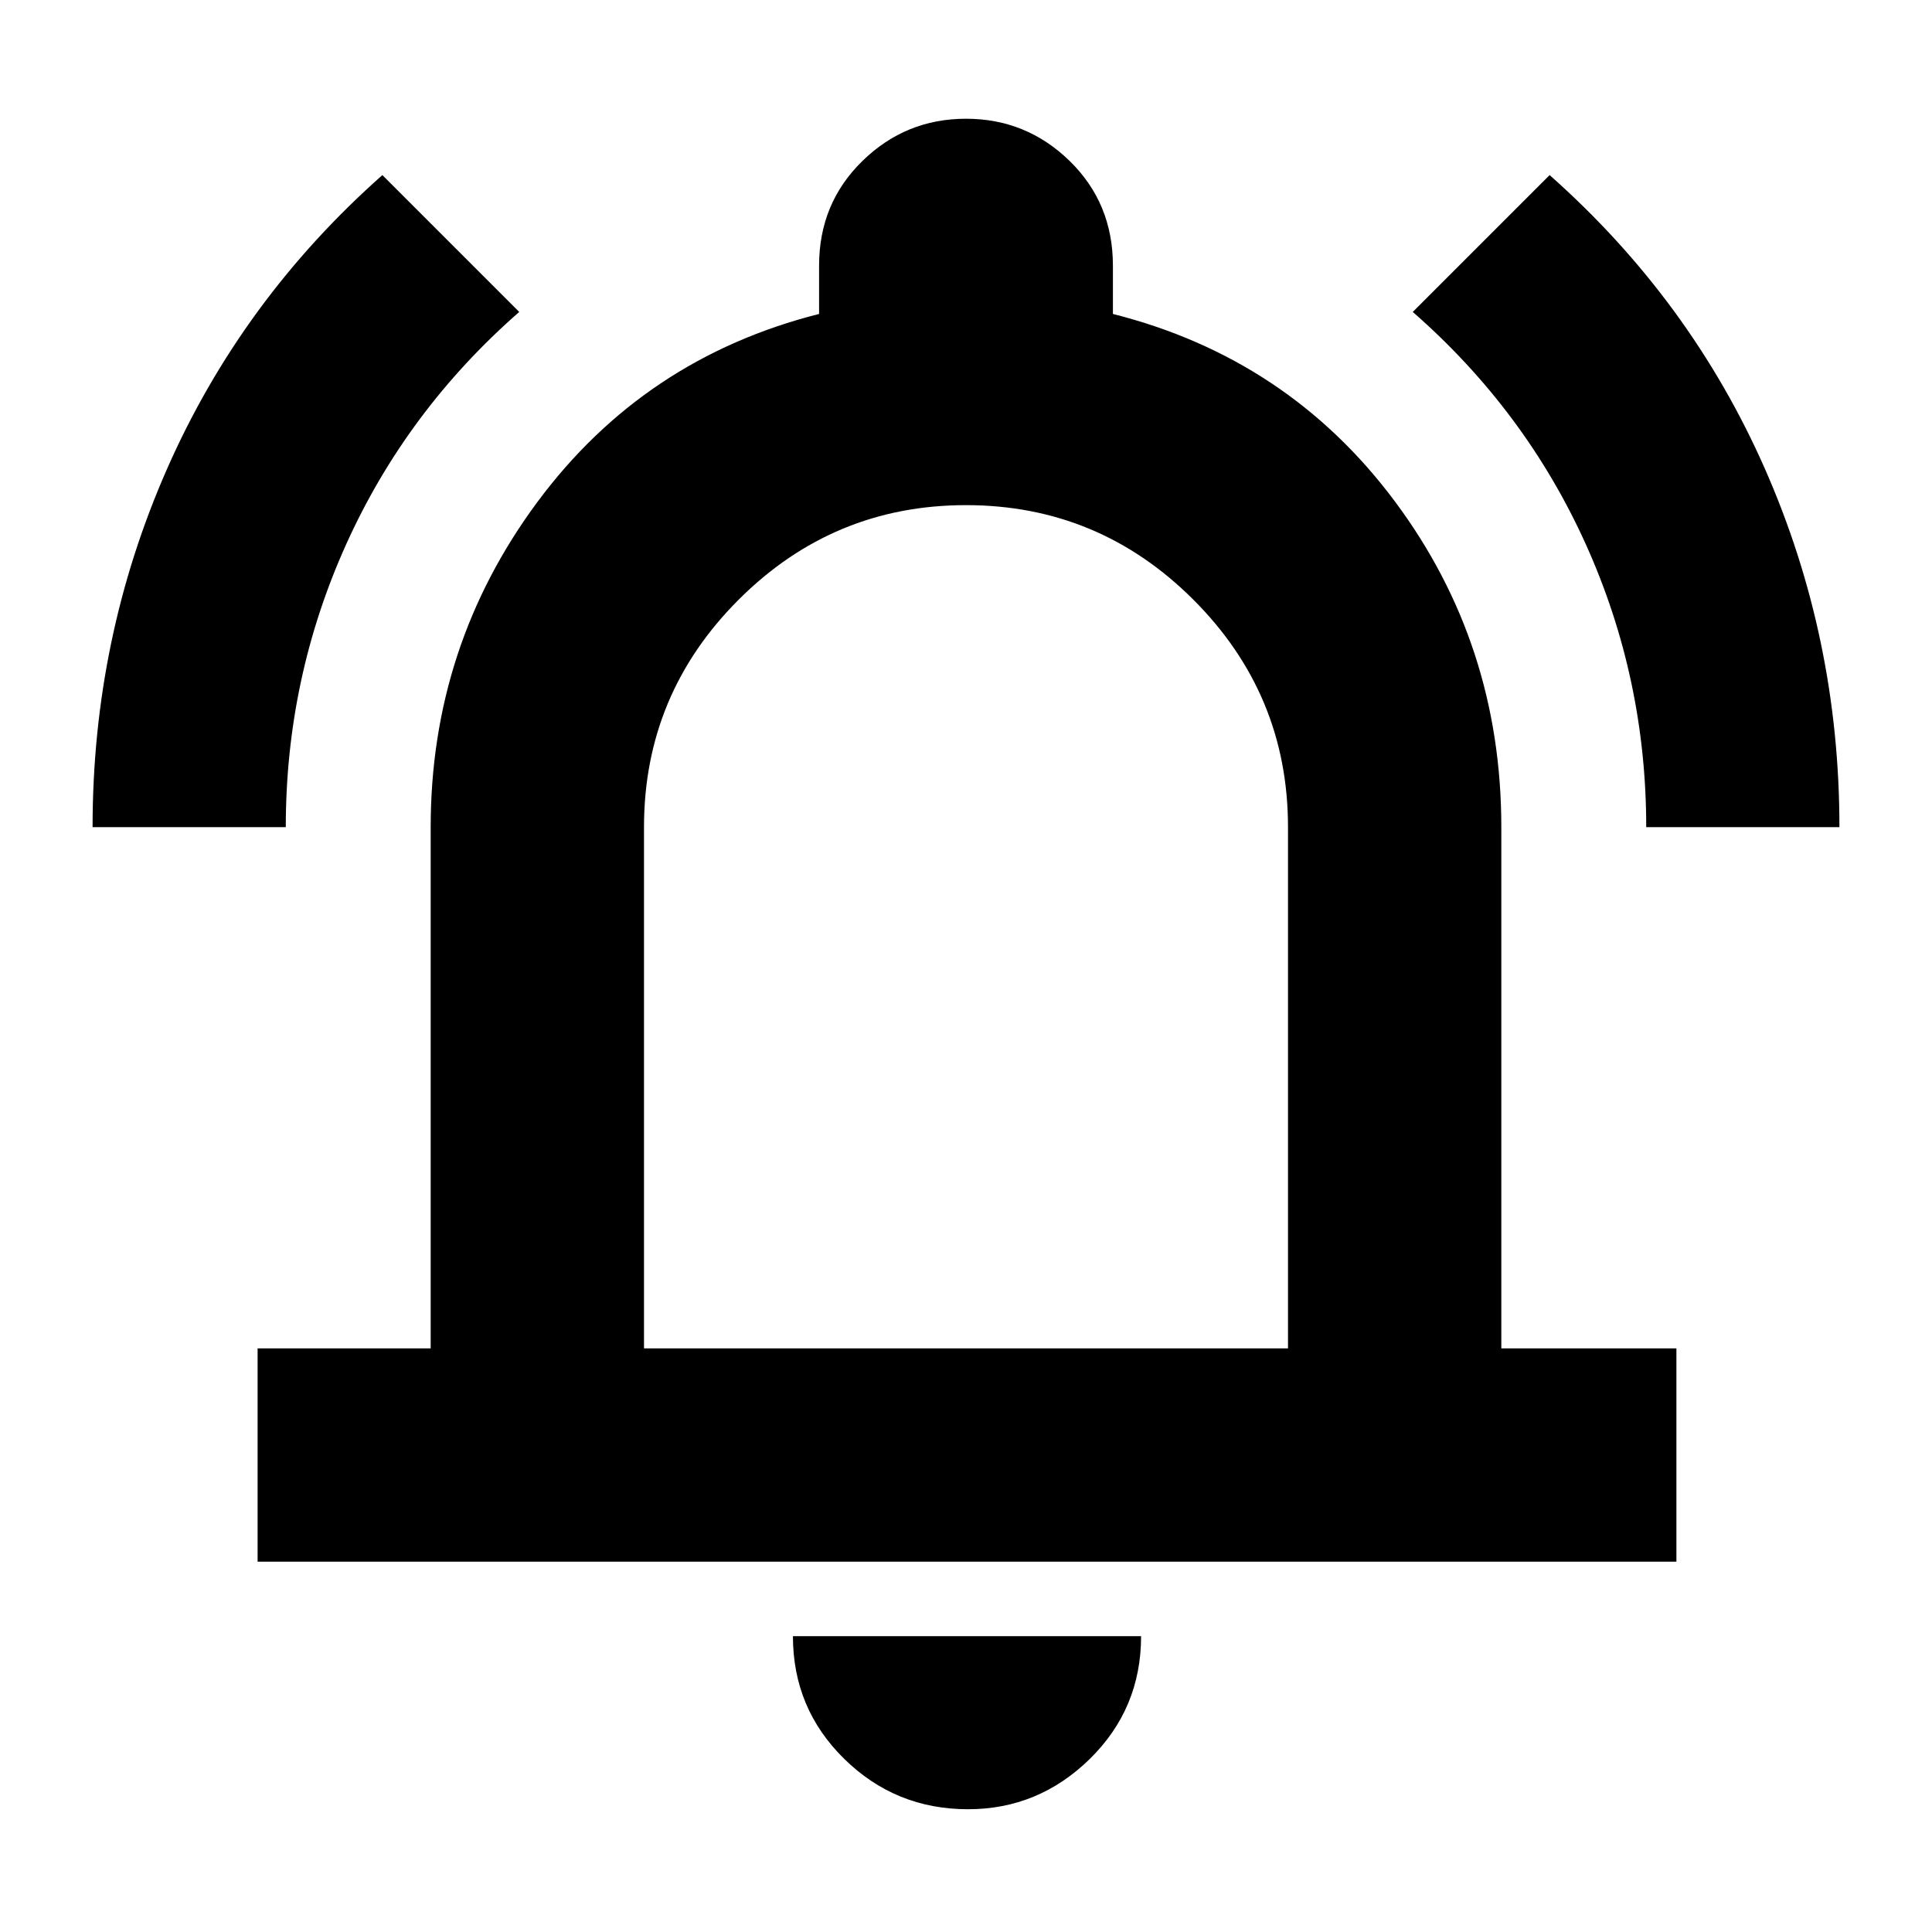
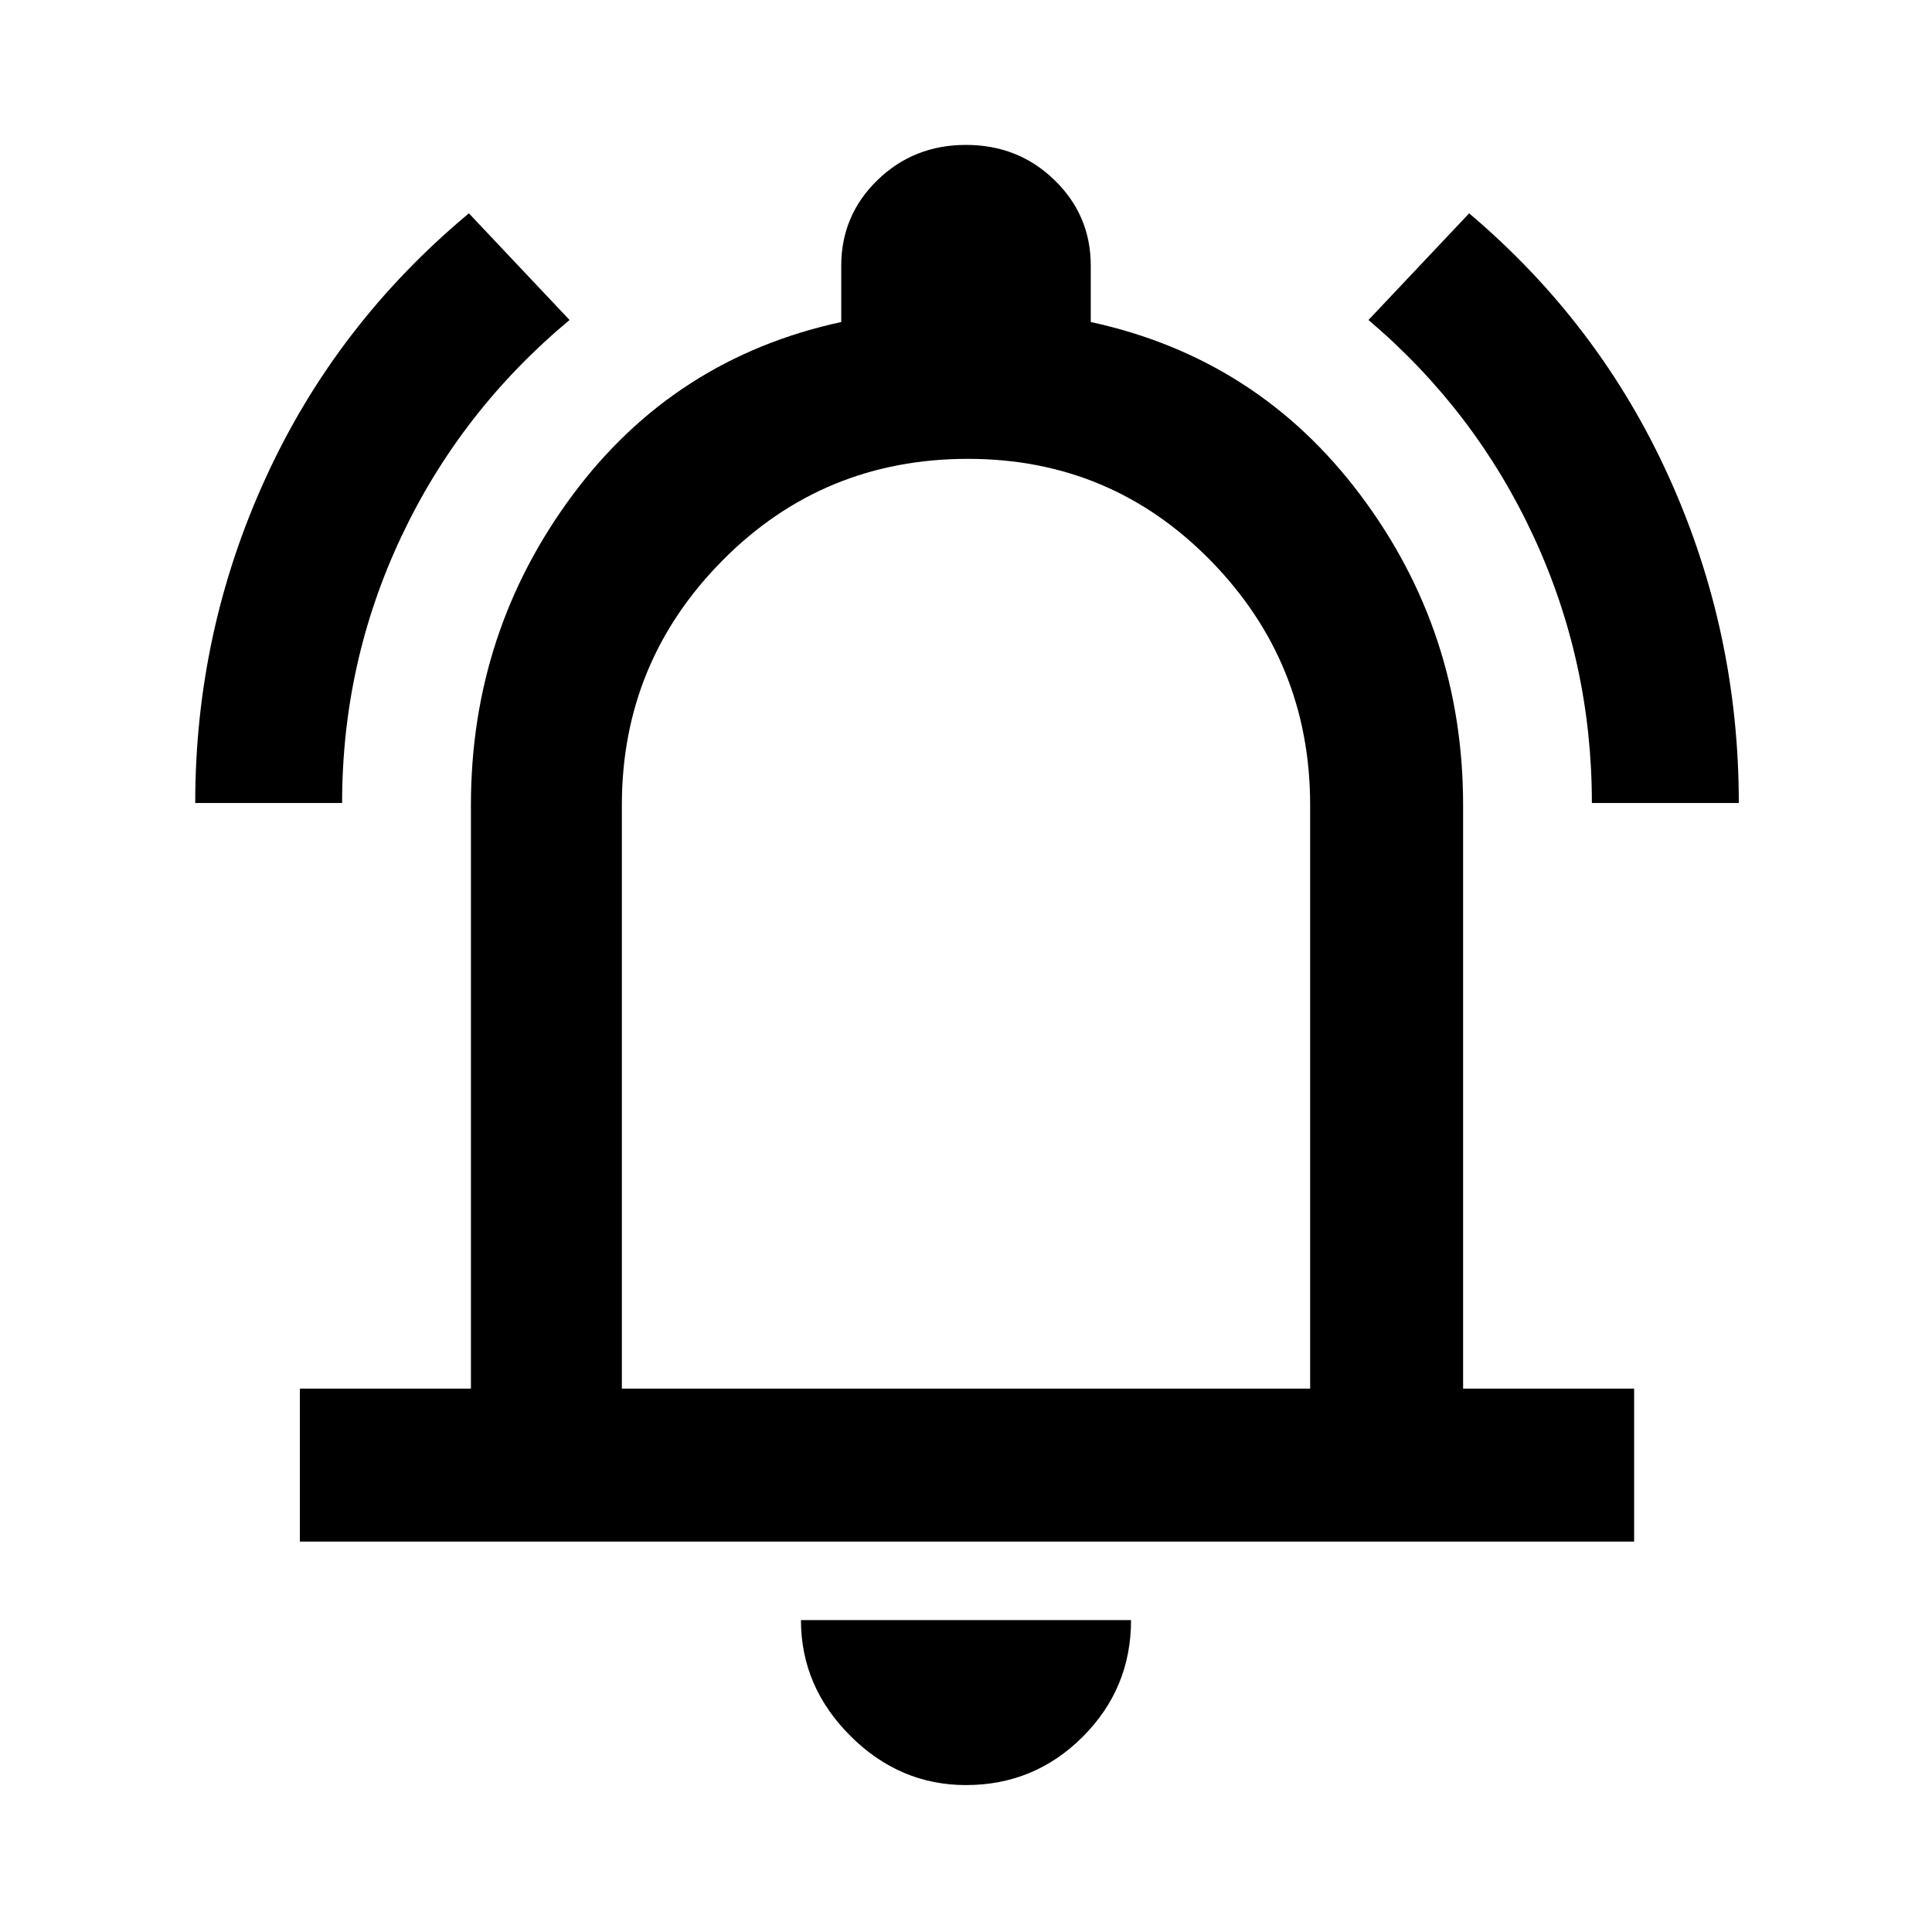
- <svg xmlns="http://www.w3.org/2000/svg" height="24" width="24">
-   <path d="M1.15 10.275q0-2.35.925-4.45t2.675-3.65l1.7 1.7Q5.05 5.1 4.3 6.762q-.75 1.663-.75 3.513Zm19.3 0q0-1.85-.75-3.513-.75-1.662-2.15-2.887l1.7-1.7q1.75 1.55 2.675 3.65.925 2.1.925 4.45ZM3.2 19.4v-2.65h2.15v-6.475q0-2.25 1.325-4.038Q8 4.45 10.175 3.9v-.6q0-.775.538-1.3.537-.525 1.287-.525.75 0 1.288.525.537.525.537 1.3v.6q2.175.55 3.5 2.325Q18.65 8 18.65 10.275v6.475h2.175v2.65Zm8.8-7.875Zm.025 10.95q-.9 0-1.537-.625-.638-.625-.638-1.525h4.325q0 .9-.637 1.525-.638.625-1.513.625ZM8 16.75h8v-6.475q0-1.65-1.175-2.825Q13.65 6.275 12 6.275q-1.65 0-2.825 1.175Q8 8.625 8 10.275Z" />
+ <svg xmlns="http://www.w3.org/2000/svg" height="40" width="40">
+   <path d="M4.042 16.625q0-3.542 1.458-6.729 1.458-3.188 4.208-5.479l2.084 2.208q-2.25 1.875-3.48 4.479-1.229 2.604-1.229 5.521Zm28.916 0q0-2.917-1.208-5.521t-3.417-4.479l2.084-2.208q2.708 2.291 4.145 5.479Q36 13.083 36 16.625ZM6.208 31.917V28.75H9.75V16.667q0-3.584 2.104-6.417 2.104-2.833 5.563-3.583V5.5q0-1.042.75-1.771Q18.917 3 20 3t1.833.729q.75.729.75 1.771v1.167q3.459.75 5.584 3.583 2.125 2.833 2.125 6.417V28.75h3.541v3.167ZM20 19.333Zm0 17.625q-1.375 0-2.396-1.02-1.021-1.021-1.021-2.396h6.834q0 1.416-1 2.416t-2.417 1Zm-7.125-8.208h14.25V16.667q0-2.959-2.063-5.063Q23 9.5 20.042 9.5q-3 0-5.084 2.104-2.083 2.104-2.083 5.063Z" />
</svg>
